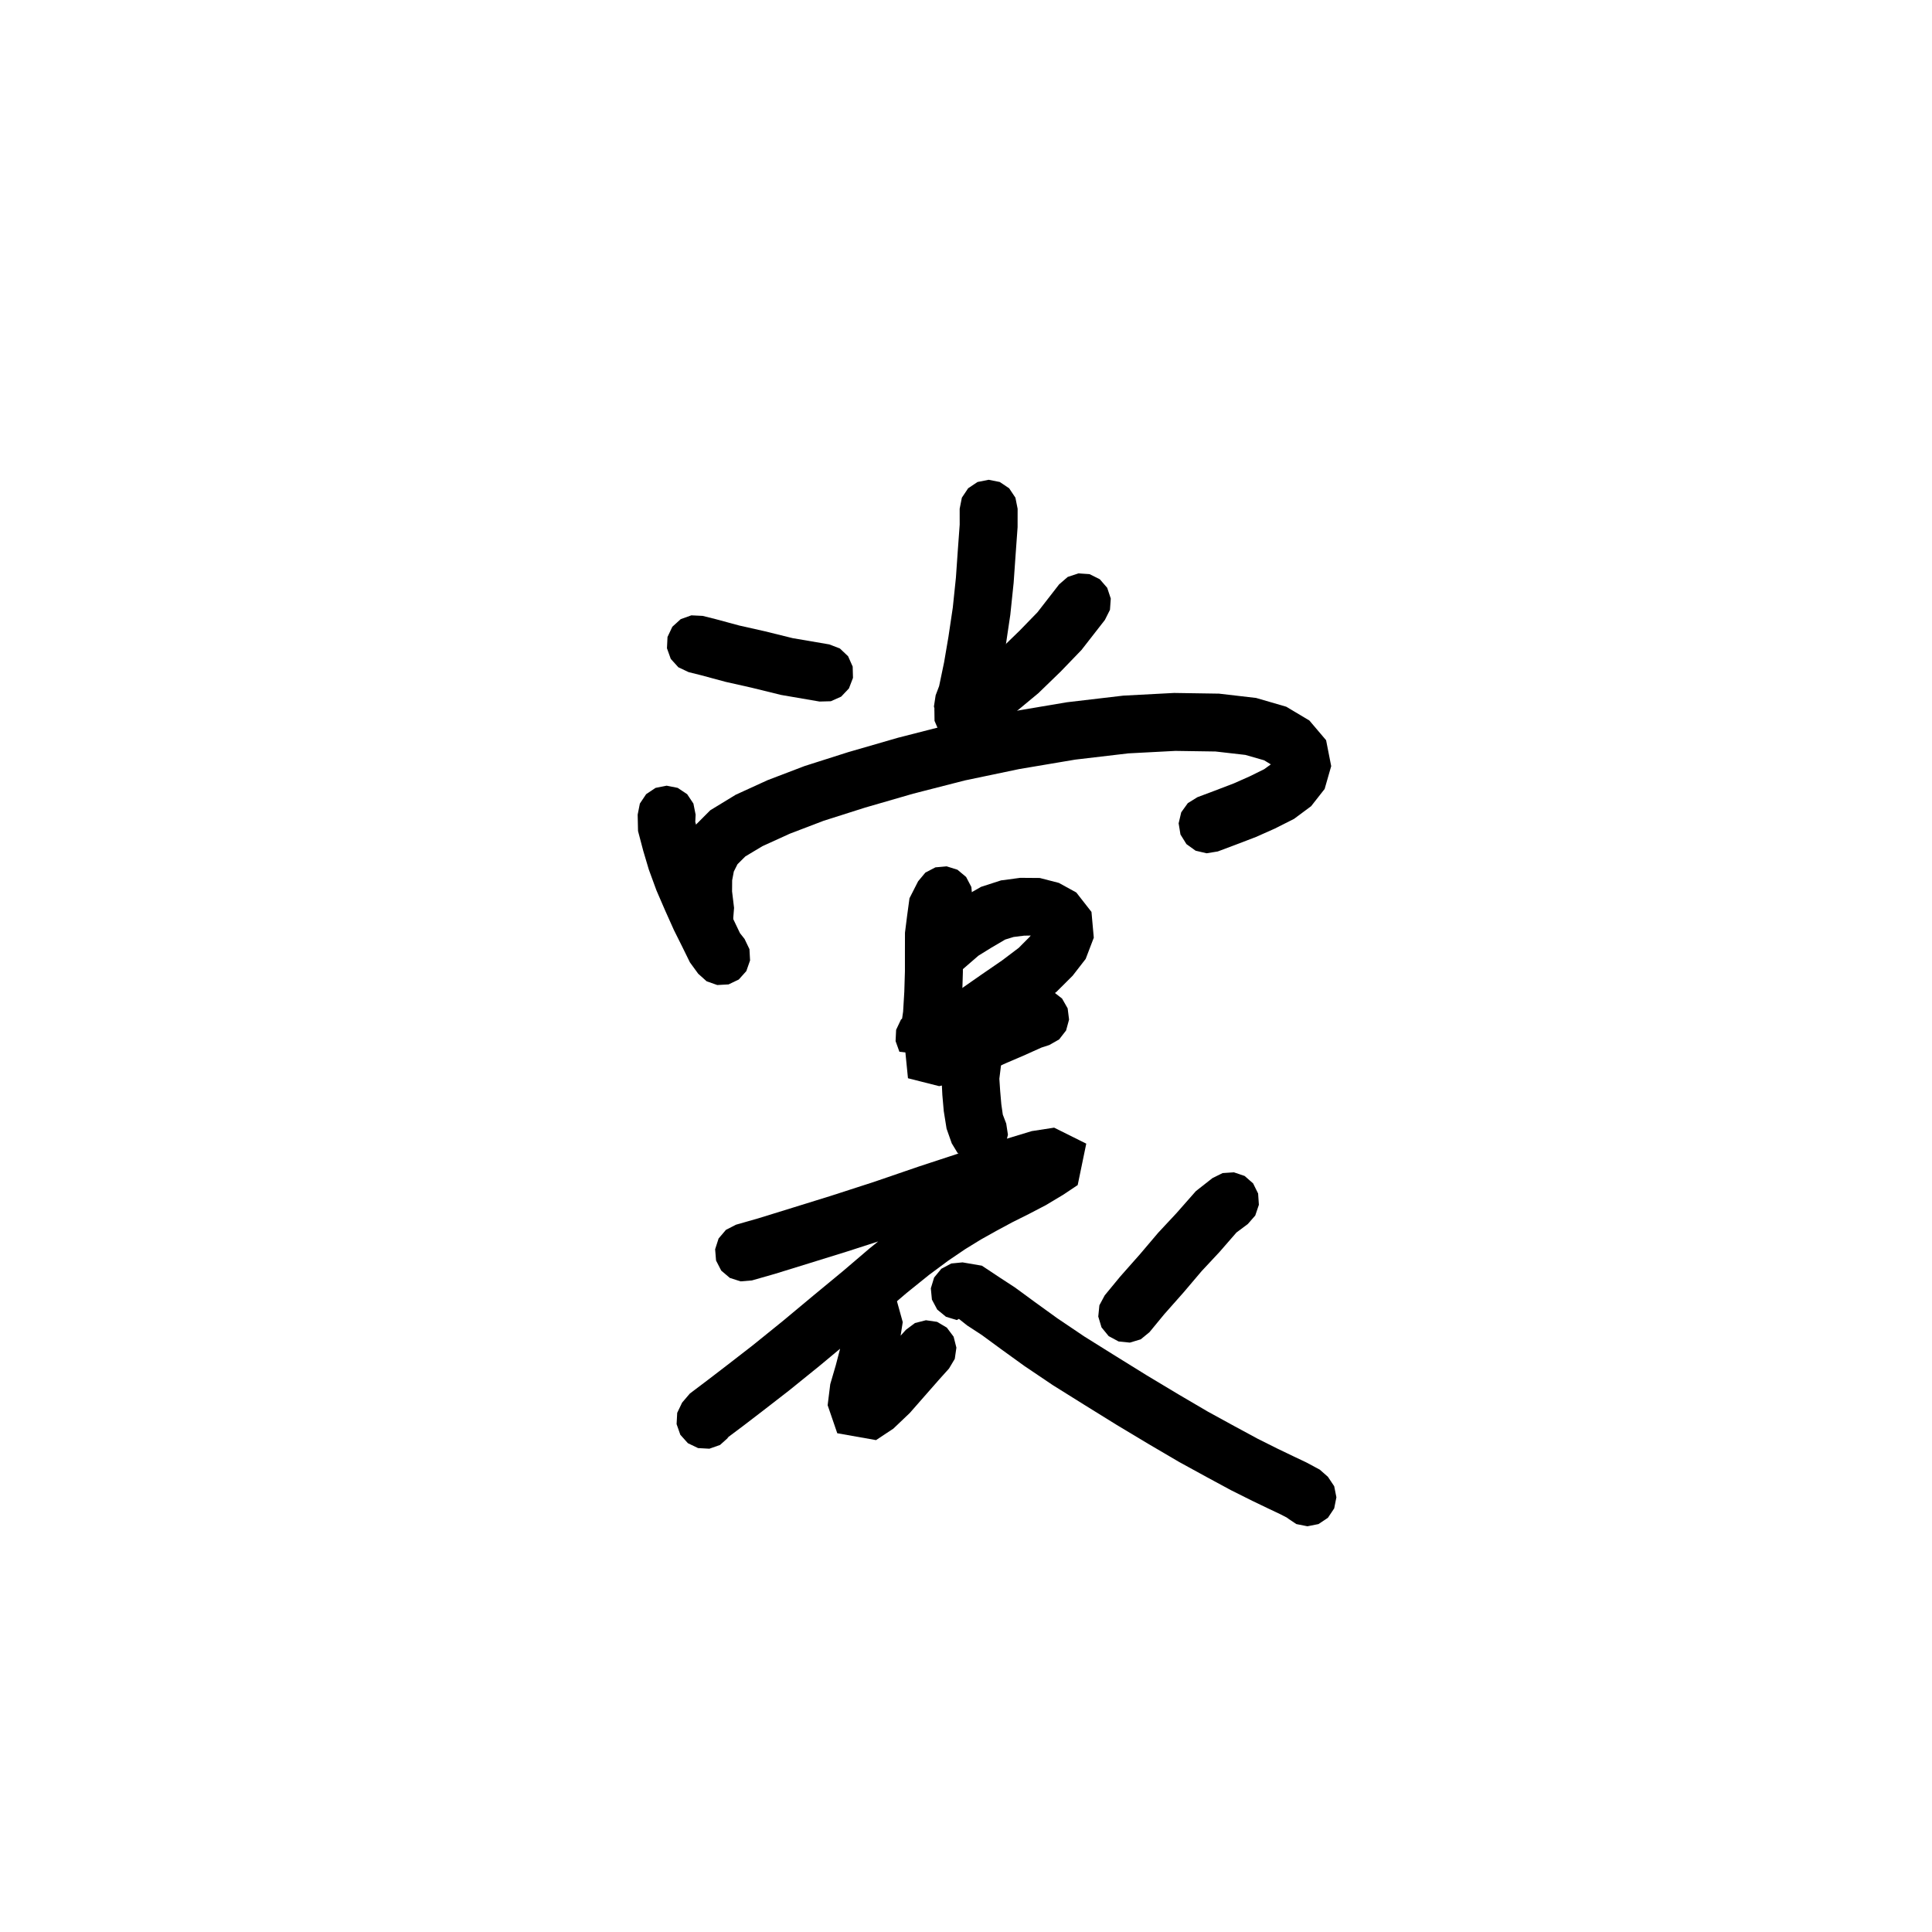
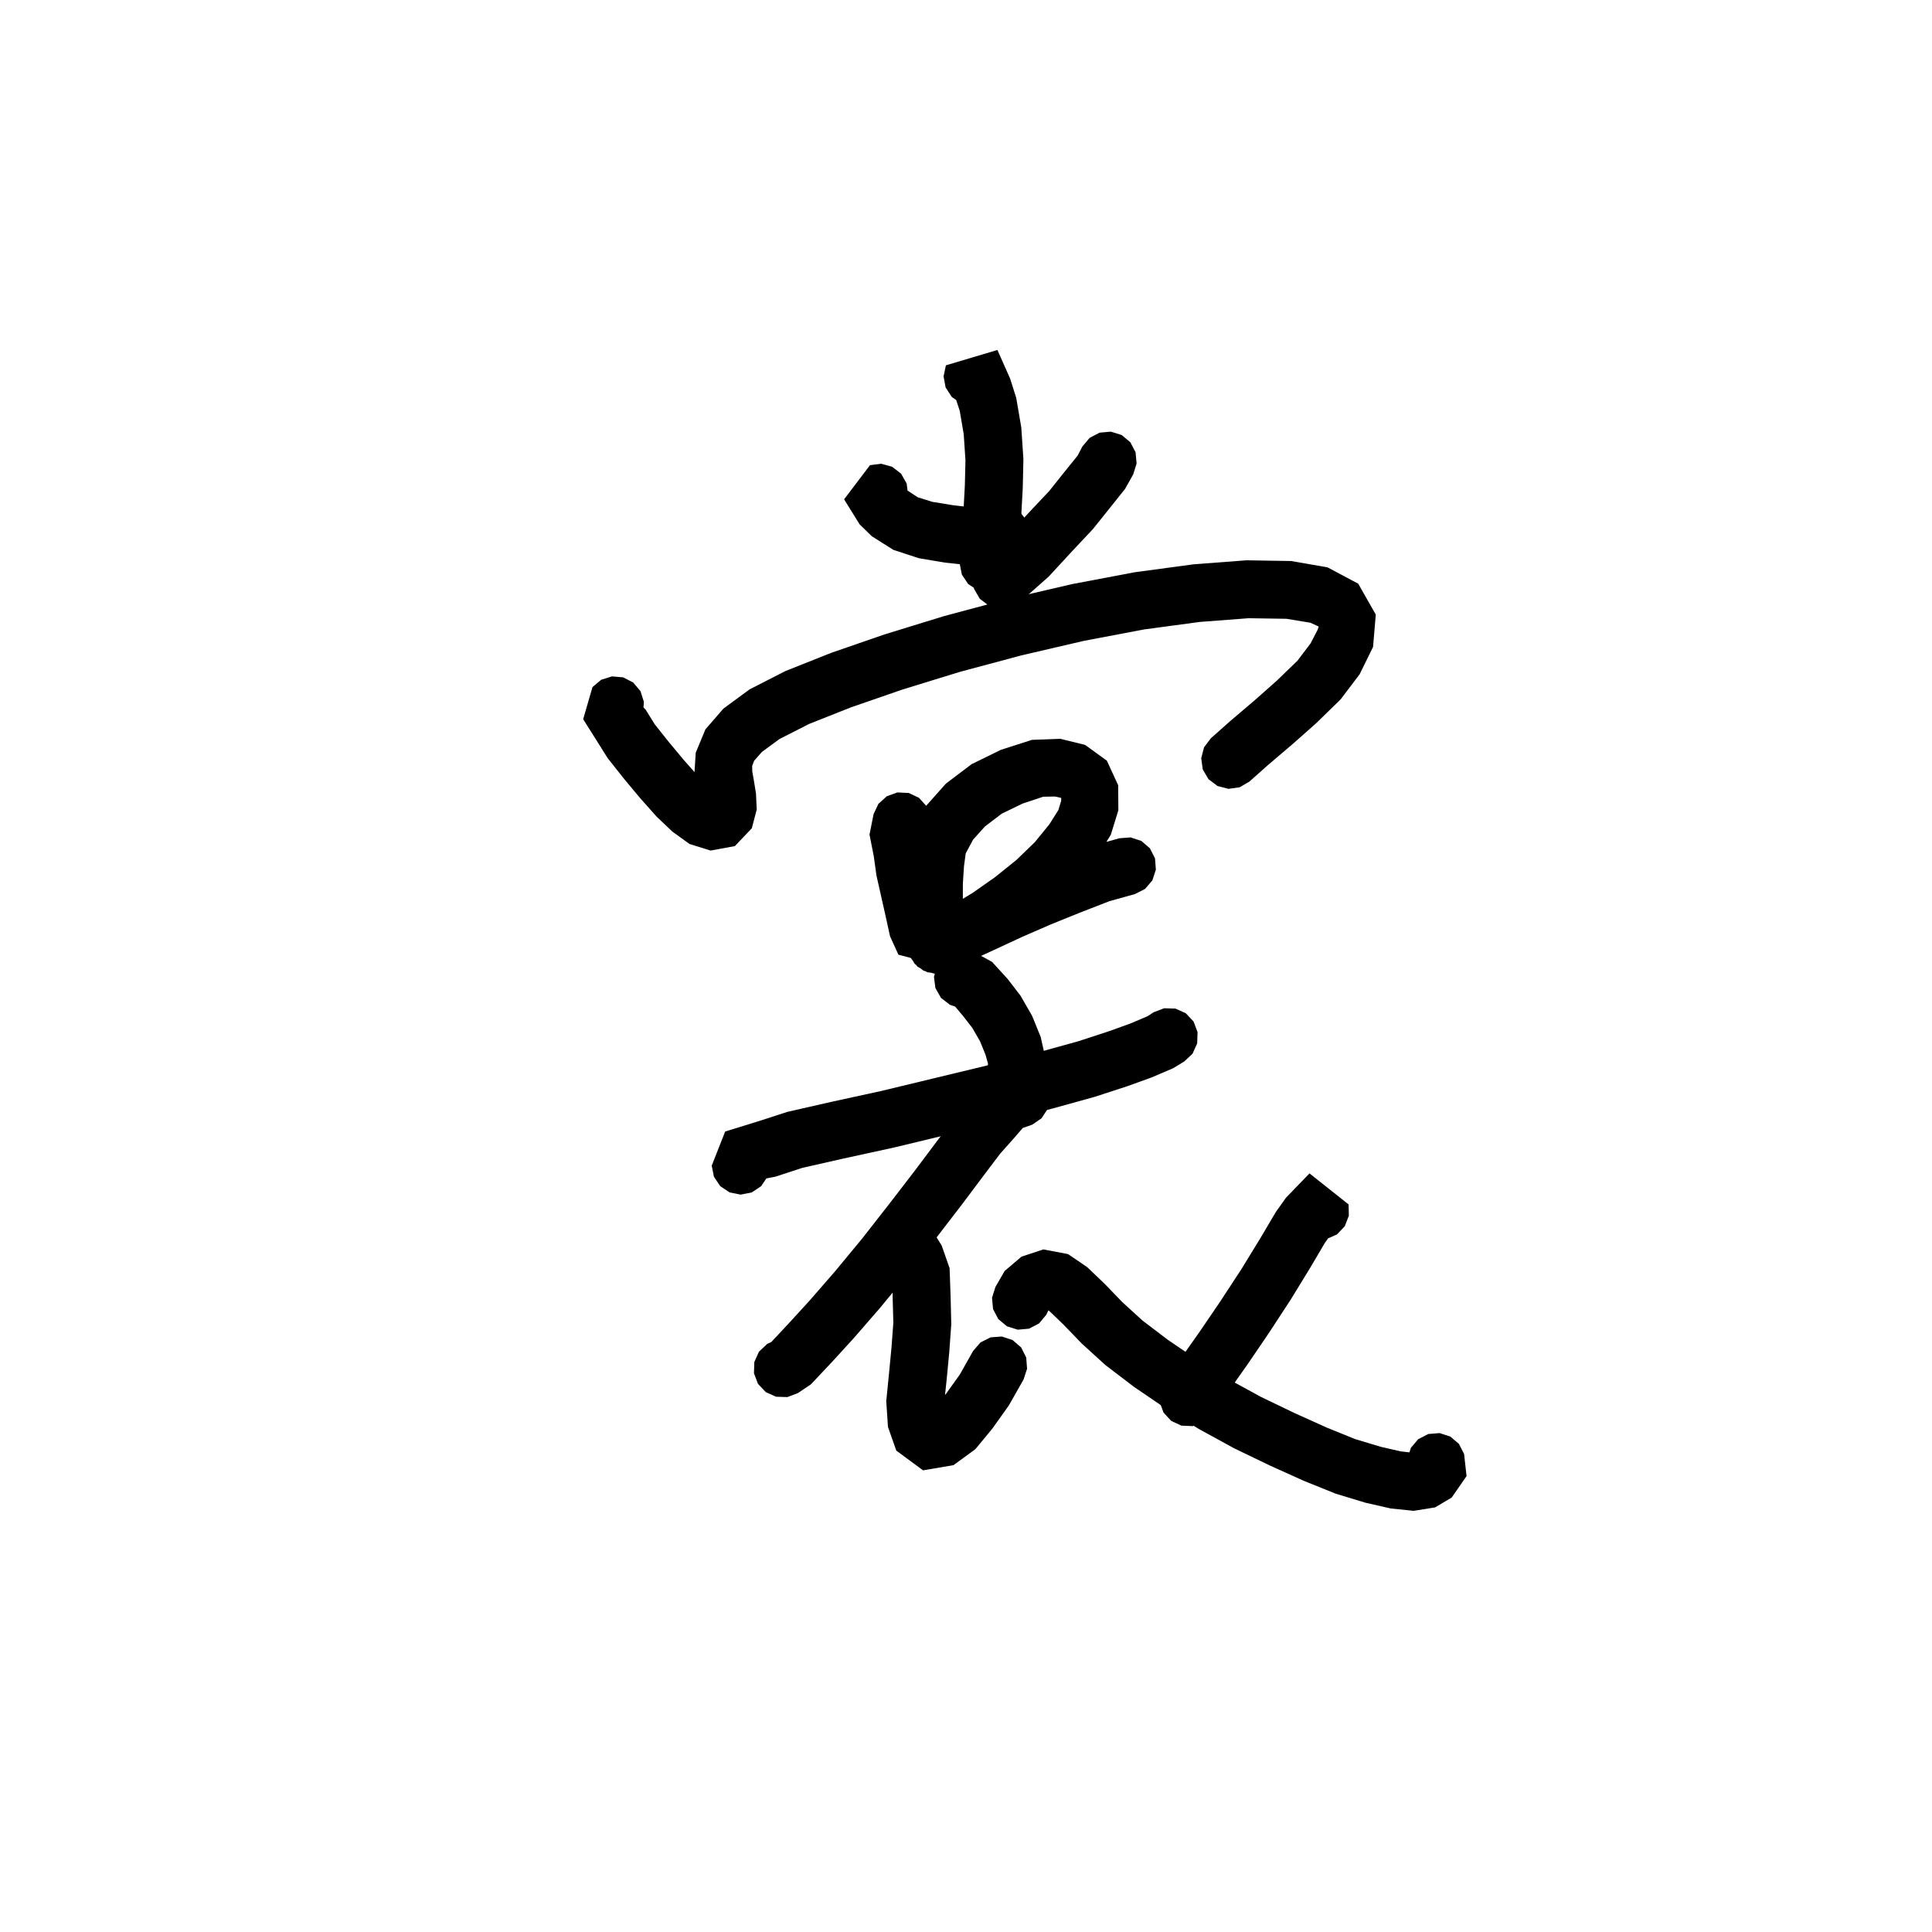
<svg xmlns="http://www.w3.org/2000/svg" viewBox="0 0 300 300" width="300" height="300">
-   <path d="M 149.016 79 L 149.02 81.468 L 148.727 85.481 L 148.433 89.706 L 147.951 94.336 L 147.272 98.893 L 146.595 102.86 L 145.826 106.54 L 145.287 107.962 L 145.02 109.698 L 145.438 111.403 L 146.476 112.819 L 147.978 113.729 L 149.713 113.996 L 151.419 113.578 L 152.834 112.539 L 153.745 111.038 L 154.539 108.793 L 155.436 104.54 L 156.16 100.307 L 156.88 95.464 L 157.398 90.494 L 157.704 86.119 L 158.011 81.865 L 158.016 79 L 157.673 77.278 L 156.698 75.818 L 155.238 74.843 L 153.516 74.5 L 151.794 74.843 L 150.334 75.818 L 149.358 77.278 Z" fill="black" fill-rule="nonzero" />
-   <path d="M 106.924 104.366 L 108.87 104.852 L 112.638 105.869 L 116.681 106.779 L 121.283 107.909 L 127.255 108.935 L 129.01 108.889 L 130.614 108.174 L 131.822 106.9 L 132.451 105.26 L 132.404 103.505 L 131.69 101.901 L 130.415 100.693 L 128.776 100.065 L 123.081 99.091 L 118.75 98.021 L 114.794 97.131 L 111.161 96.148 L 109.107 95.634 L 107.353 95.549 L 105.7 96.141 L 104.4 97.321 L 103.65 98.909 L 103.565 100.662 L 104.157 102.315 L 105.337 103.616 Z" fill="black" fill-rule="nonzero" />
-   <path d="M 164.464 90.737 L 161.096 95.075 L 158.334 97.918 L 155.199 100.961 L 152.49 103.197 L 149.502 105.552 L 146.966 107.292 L 145.741 108.55 L 145.091 110.181 L 145.114 111.936 L 145.807 113.549 L 147.065 114.774 L 148.696 115.425 L 150.452 115.402 L 152.065 114.708 L 154.862 112.782 L 158.141 110.203 L 161.232 107.639 L 164.698 104.282 L 167.935 100.925 L 171.568 96.263 L 172.355 94.693 L 172.481 92.942 L 171.927 91.276 L 170.778 89.948 L 169.209 89.161 L 167.457 89.035 L 165.791 89.588 Z" fill="black" fill-rule="nonzero" />
-   <path d="M 99.016 126.5 L 99.072 129.04 L 99.888 132.133 L 100.747 135.023 L 101.937 138.271 L 103.298 141.415 L 104.646 144.42 L 105.879 146.889 L 107.129 149.434 L 108.416 151.2 L 109.723 152.372 L 111.379 152.955 L 113.132 152.859 L 114.716 152.1 L 115.888 150.793 L 116.47 149.136 L 116.375 147.383 L 115.616 145.8 L 114.903 144.899 L 113.952 142.911 L 112.786 140.58 L 111.534 137.785 L 110.294 134.929 L 109.285 132.177 L 108.544 129.667 L 107.96 127.626 L 108.016 126.5 L 107.673 124.778 L 106.698 123.318 L 105.238 122.343 L 103.516 122 L 101.794 122.343 L 100.334 123.318 L 99.358 124.778 Z" fill="black" fill-rule="nonzero" />
-   <path d="M 113.985 140.974 L 113.675 138.412 L 113.689 136.69 L 113.947 135.331 L 114.516 134.2 L 115.737 132.984 L 118.389 131.394 L 122.643 129.455 L 127.891 127.451 L 134.32 125.407 L 141.797 123.242 L 149.833 121.183 L 158.25 119.422 L 166.956 117.954 L 175.205 116.983 L 182.511 116.599 L 188.749 116.692 L 193.38 117.222 L 196.299 118.06 L 197.716 118.923 L 197.915 119.061 L 197.723 118.436 L 197.742 118.289 L 197.441 118.614 L 196.3 119.441 L 194.096 120.53 L 191.603 121.638 L 188.586 122.793 L 185.936 123.787 L 184.443 124.712 L 183.419 126.138 L 183.018 127.847 L 183.302 129.58 L 184.228 131.072 L 185.654 132.097 L 187.363 132.497 L 189.096 132.213 L 191.778 131.207 L 195.028 129.962 L 197.935 128.67 L 200.931 127.159 L 203.59 125.186 L 205.69 122.511 L 206.708 118.964 L 205.916 114.939 L 203.316 111.877 L 199.732 109.74 L 195.051 108.378 L 189.282 107.708 L 182.321 107.601 L 174.426 108.017 L 165.676 109.046 L 156.582 110.578 L 147.798 112.417 L 139.434 114.558 L 131.711 116.793 L 124.94 118.949 L 119.188 121.145 L 114.243 123.406 L 110.294 125.816 L 107.316 128.8 L 105.484 132.269 L 104.742 135.71 L 104.689 138.921 L 105.046 142.026 L 105.588 143.696 L 106.727 145.032 L 108.291 145.83 L 110.041 145.969 L 111.712 145.428 L 113.048 144.288 L 113.846 142.725 Z" fill="black" fill-rule="nonzero" />
-   <path d="M 142.565 136.845 L 141.225 139.478 L 140.846 142.276 L 140.524 144.83 L 140.516 147.8 L 140.516 150.83 L 140.42 153.996 L 140.235 157.085 L 139.973 158.882 L 140.23 159.4 L 147.374 158.685 L 146.195 157.384 L 144.607 156.634 L 142.853 156.549 L 141.2 157.141 L 139.9 158.321 L 139.15 159.909 L 139.065 161.662 L 139.657 163.315 L 147.801 164.267 L 148.858 160.318 L 149.196 157.915 L 149.411 154.404 L 149.515 150.97 L 149.516 147.8 L 149.508 145.37 L 149.785 143.324 L 149.807 142.188 L 150.466 141.155 L 150.99 139.479 L 150.833 137.73 L 150.018 136.175 L 148.67 135.049 L 146.995 134.526 L 145.246 134.683 L 143.69 135.497 Z" fill="black" fill-rule="nonzero" />
-   <path d="M 148.457 151.406 L 151.929 148.398 L 153.938 147.154 L 156.091 145.891 L 157.392 145.493 L 159.015 145.29 L 160.371 145.267 L 161.209 145.503 L 161.505 145.614 L 161.148 144.998 L 160.988 143.995 L 160.848 144.3 L 159.871 145.49 L 158.181 147.188 L 155.583 149.15 L 152.454 151.3 L 149.116 153.627 L 145.923 155.922 L 142.766 158.117 L 140.325 160.774 L 140.989 167.43 L 145.835 168.657 L 148.881 167.918 L 152.644 166.695 L 156.137 165.115 L 158.923 163.921 L 161.719 162.665 L 162.939 162.269 L 164.464 161.4 L 165.541 160.012 L 166.004 158.319 L 165.785 156.577 L 164.915 155.052 L 163.528 153.975 L 161.835 153.511 L 160.093 153.731 L 158.312 154.335 L 155.308 155.679 L 152.494 156.885 L 149.388 158.305 L 146.35 159.282 L 144.597 159.743 L 147.043 160.77 L 147.906 165.626 L 148.465 165.083 L 151.108 163.278 L 154.315 160.973 L 157.577 158.7 L 160.848 156.45 L 164.05 154.012 L 166.56 151.51 L 168.584 148.9 L 169.843 145.605 L 169.483 141.602 L 167.127 138.586 L 164.423 137.097 L 161.46 136.333 L 158.416 136.31 L 155.439 136.707 L 152.341 137.709 L 149.293 139.446 L 146.436 141.269 L 142.574 144.594 L 141.495 145.979 L 141.028 147.672 L 141.244 149.414 L 142.11 150.941 L 143.495 152.021 L 145.187 152.488 L 146.93 152.272 Z" fill="black" fill-rule="nonzero" />
-   <path d="M 146.546 163.974 L 146.186 167.16 L 146.327 170.021 L 146.547 172.534 L 146.983 175.258 L 147.787 177.538 L 148.697 179.039 L 150.113 180.078 L 151.818 180.496 L 153.553 180.229 L 155.055 179.319 L 156.093 177.903 L 156.511 176.198 L 156.245 174.462 L 155.715 173.075 L 155.484 171.466 L 155.304 169.379 L 155.179 167.506 L 155.485 165.026 L 155.346 163.275 L 154.548 161.712 L 153.212 160.572 L 151.541 160.031 L 149.791 160.17 L 148.227 160.968 L 147.088 162.304 Z" fill="black" fill-rule="nonzero" />
-   <path d="M 116.752 198.827 L 120.309 197.81 L 125.847 196.099 L 131.677 194.289 L 138.539 192.069 L 145.548 189.666 L 152.177 187.489 L 158.027 185.705 L 162.421 184.362 L 163.944 184.098 L 160.957 182.215 L 161.487 177.183 L 160.347 177.874 L 158.017 179.274 L 155.672 180.491 L 153.042 181.806 L 150.35 183.255 L 147.734 184.721 L 144.968 186.424 L 142.006 188.434 L 138.757 190.845 L 135.039 193.839 L 130.923 197.353 L 126.342 201.137 L 121.56 205.122 L 116.919 208.874 L 112.967 211.937 L 109.992 214.218 L 107.114 216.394 L 105.916 217.8 L 105.156 219.383 L 105.061 221.136 L 105.643 222.793 L 106.816 224.1 L 108.399 224.859 L 110.152 224.955 L 111.808 224.372 L 113.116 223.2 L 112.918 223.273 L 115.439 221.382 L 118.464 219.063 L 122.512 215.926 L 127.271 212.078 L 132.089 208.063 L 136.708 204.247 L 140.792 200.761 L 144.275 197.955 L 147.225 195.766 L 149.863 193.976 L 152.297 192.479 L 154.681 191.145 L 157.189 189.794 L 159.759 188.509 L 162.414 187.126 L 165.084 185.526 L 167.344 184.017 L 168.674 177.585 L 163.687 175.102 L 160.21 175.638 L 155.404 177.095 L 149.454 178.911 L 142.683 181.134 L 135.693 183.531 L 128.954 185.711 L 123.184 187.501 L 117.723 189.19 L 114.279 190.173 L 112.718 190.976 L 111.582 192.315 L 111.045 193.986 L 111.189 195.736 L 111.991 197.298 L 113.33 198.434 L 115.002 198.971 Z" fill="black" fill-rule="nonzero" />
-   <path d="M 130.747 204.923 L 131.187 205.704 L 130.782 207.131 L 130.41 209.586 L 129.78 211.996 L 128.921 214.933 L 128.516 218.2 L 130.009 222.552 L 136.028 223.619 L 138.714 221.842 L 141.269 219.409 L 143.5 216.866 L 145.883 214.152 L 147.36 212.51 L 148.258 211.001 L 148.509 209.263 L 148.077 207.562 L 147.026 206.155 L 145.517 205.258 L 143.779 205.006 L 142.077 205.439 L 140.671 206.49 L 139.148 208.182 L 136.732 210.934 L 134.762 213.191 L 132.917 214.958 L 132.403 215.381 L 136.622 216.448 L 137.516 218.2 L 137.711 216.867 L 138.451 214.404 L 139.222 211.414 L 139.65 208.669 L 140.178 205.296 L 139.285 202.077 L 138.415 200.552 L 137.028 199.475 L 135.335 199.011 L 133.593 199.231 L 132.067 200.1 L 130.991 201.488 L 130.527 203.181 Z" fill="black" fill-rule="nonzero" />
-   <path d="M 148.568 204.978 L 148.896 204.797 L 150.193 205.826 L 152.44 207.29 L 155.369 209.439 L 159.044 212.093 L 163.468 215.076 L 168.338 218.12 L 173.372 221.242 L 178.418 224.269 L 183.093 227.013 L 187.364 229.352 L 191.134 231.39 L 194.432 233.039 L 196.977 234.261 L 198.803 235.125 L 200.1 235.796 L 199.834 235.682 L 201.294 236.657 L 203.016 237 L 204.738 236.657 L 206.198 235.682 L 207.173 234.222 L 207.516 232.5 L 207.173 230.778 L 206.198 229.318 L 204.932 228.204 L 202.828 227.075 L 200.854 226.139 L 198.4 224.961 L 195.297 223.41 L 191.667 221.448 L 187.539 219.187 L 183.013 216.531 L 178.059 213.558 L 173.094 210.48 L 168.364 207.524 L 164.187 204.707 L 160.662 202.161 L 157.592 199.91 L 155.238 198.374 L 152.468 196.536 L 149.463 196.022 L 147.716 196.192 L 146.166 197.017 L 145.05 198.373 L 144.538 200.052 L 144.707 201.8 L 145.533 203.35 L 146.888 204.465 Z" fill="black" fill-rule="nonzero" />
-   <path d="M 188.272 182.933 L 185.699 184.953 L 182.677 188.383 L 179.852 191.41 L 177.016 194.752 L 173.932 198.238 L 171.542 201.139 L 170.712 202.686 L 170.537 204.433 L 171.043 206.115 L 172.155 207.474 L 173.702 208.304 L 175.449 208.479 L 177.13 207.972 L 178.489 206.861 L 180.766 204.095 L 183.816 200.648 L 186.579 197.39 L 189.354 194.417 L 191.999 191.381 L 193.759 190.067 L 194.915 188.745 L 195.478 187.082 L 195.361 185.33 L 194.582 183.756 L 193.261 182.6 L 191.598 182.038 L 189.846 182.155 Z" fill="black" fill-rule="nonzero" />
+   <path d="M 155.152 60.273 L 148.152 60.323 L 148.365 61.777 L 149.028 63.797 L 149.646 67.42 L 149.917 71.503 L 149.819 75.429 L 149.627 78.975 L 149.334 82.093 L 149.127 84.477 L 149.019 86.5 L 149.016 87.5 L 149.358 89.222 L 150.334 90.682 L 151.794 91.657 L 153.516 92 L 155.238 91.657 L 156.698 90.682 L 157.673 89.222 L 158.016 87.5 L 158.013 86.833 L 158.104 85.123 L 158.297 82.907 L 158.604 79.625 L 158.812 75.771 L 158.914 71.297 L 158.586 66.38 L 157.804 61.803 L 156.866 58.823 L 154.879 54.344 L 146.879 56.727 L 146.516 58.445 L 146.837 60.171 L 147.795 61.643 L 149.243 62.636 L 150.961 63 L 152.687 62.678 L 154.159 61.721 Z" fill="black" fill-rule="nonzero" />
+   <path d="M 135.093 72.231 L 131.071 77.535 L 133.482 81.423 L 135.386 83.277 L 138.721 85.382 L 142.67 86.677 L 146.699 87.358 L 151.127 87.833 L 155.861 87.487 L 157.551 87.013 L 158.932 85.929 L 159.793 84.398 L 160.002 82.655 L 159.529 80.964 L 158.444 79.583 L 156.914 78.723 L 155.17 78.513 L 151.237 78.834 L 147.933 78.442 L 144.761 77.923 L 142.511 77.218 L 140.846 76.123 L 140.149 75.377 L 139.961 76.132 L 137.939 80.769 L 139.464 79.9 L 140.541 78.512 L 141.004 76.819 L 140.785 75.077 L 139.915 73.552 L 138.528 72.475 L 136.835 72.011 Z" fill="black" fill-rule="nonzero" />
+   <path d="M 168.065 69.345 L 167.333 70.748 L 165.204 73.386 L 162.929 76.237 L 159.82 79.536 L 156.543 83.109 L 152.543 86.622 L 151.476 88.017 L 151.025 89.713 L 151.257 91.454 L 152.137 92.973 L 153.532 94.039 L 155.229 94.491 L 156.969 94.259 L 158.488 93.378 L 162.822 89.557 L 166.411 85.664 L 169.702 82.163 L 172.228 79.014 L 174.698 75.919 L 175.966 73.655 L 176.49 71.979 L 176.333 70.23 L 175.518 68.675 L 174.17 67.549 L 172.495 67.026 L 170.746 67.183 L 169.19 67.997 Z" fill="black" fill-rule="nonzero" />
+   <path d="M 92.002 106.689 L 90.554 111.676 L 92.767 115.19 L 94.358 117.722 L 96.825 120.84 L 99.403 123.933 L 101.965 126.812 L 104.401 129.129 L 107.069 131.055 L 110.336 132.074 L 114.111 131.382 L 116.741 128.612 L 117.505 125.71 L 117.387 123.189 L 117.058 121.18 L 116.81 119.775 L 116.799 118.919 L 117.098 118.138 L 118.305 116.763 L 121.031 114.759 L 125.646 112.411 L 132.174 109.822 L 140.109 107.079 L 149.058 104.325 L 158.607 101.766 L 168.346 99.503 L 177.64 97.741 L 186.295 96.574 L 193.873 95.997 L 199.752 96.085 L 203.492 96.701 L 204.931 97.368 L 204.8 97.166 L 204.626 97.741 L 203.51 99.899 L 201.463 102.598 L 198.254 105.702 L 194.867 108.701 L 191.067 111.934 L 188.026 114.637 L 186.966 116.037 L 186.523 117.736 L 186.764 119.475 L 187.652 120.99 L 189.052 122.049 L 190.751 122.492 L 192.491 122.251 L 194.005 121.363 L 196.965 118.732 L 200.765 115.499 L 204.378 112.298 L 208.168 108.602 L 211.122 104.701 L 213.206 100.459 L 213.632 95.434 L 210.901 90.632 L 206.139 88.099 L 200.479 87.115 L 193.558 87.003 L 185.336 87.626 L 176.191 88.859 L 166.485 90.697 L 156.424 93.034 L 146.573 95.675 L 137.322 98.521 L 129.057 101.378 L 121.985 104.189 L 116.4 107.041 L 112.326 110.037 L 109.533 113.262 L 108.033 116.881 L 107.821 120.225 L 108.174 122.62 L 108.445 124.211 L 108.526 125.09 L 108.691 124.588 L 109.92 123.418 L 111.295 123.126 L 111.363 123.145 L 110.23 122.271 L 108.466 120.588 L 106.228 118.067 L 103.806 115.16 L 101.673 112.478 L 100.264 110.21 L 99.144 108.991 L 99.03 112.311 L 99.838 110.752 L 99.988 109.003 L 99.457 107.329 L 98.327 105.986 L 96.768 105.178 L 95.019 105.028 L 93.345 105.558 Z" fill="black" fill-rule="nonzero" />
+   <path d="M 135.65 126.409 L 135.017 129.596 L 135.686 132.991 L 136.089 135.911 L 136.826 139.191 L 137.521 142.268 L 138.2 145.375 L 139.502 148.241 L 145.97 149.951 L 148.613 146.434 L 149.172 143.724 L 149.51 140.325 L 149.513 137.247 L 149.686 134.513 L 149.957 132.505 L 151.102 130.381 L 152.951 128.322 L 155.562 126.34 L 158.805 124.771 L 161.986 123.715 L 163.815 123.682 L 164.943 123.936 L 164.959 123.881 L 164.799 123.662 L 164.774 124.375 L 164.347 125.777 L 162.966 127.967 L 160.705 130.752 L 157.838 133.526 L 154.508 136.206 L 151.044 138.639 L 148.025 140.469 L 145.439 141.757 L 143.869 142.496 L 143.993 142.431 L 142.467 143.3 L 141.391 144.688 L 140.927 146.381 L 141.147 148.123 L 142.016 149.648 L 143.403 150.725 L 145.097 151.189 L 146.839 150.969 L 147.562 150.704 L 149.392 149.843 L 152.406 148.331 L 155.987 146.161 L 159.923 143.394 L 163.793 140.274 L 167.326 136.848 L 170.265 133.233 L 172.484 129.623 L 173.657 125.825 L 173.632 121.938 L 171.873 118.119 L 168.488 115.664 L 164.616 114.718 L 160.245 114.885 L 155.426 116.429 L 150.869 118.66 L 146.88 121.678 L 143.729 125.219 L 141.475 129.495 L 140.745 133.487 L 140.518 136.953 L 140.521 139.875 L 140.259 142.476 L 140.018 143.766 L 141.661 142.049 L 146.93 143.159 L 146.831 142.825 L 146.31 140.332 L 145.605 137.209 L 144.942 134.289 L 144.546 131.409 L 144.015 129.404 L 144.381 128.591 L 144.467 126.838 L 143.874 125.185 L 142.695 123.884 L 141.107 123.134 L 139.353 123.049 L 137.7 123.641 L 136.4 124.821 Z M 147.428 150.725 L 148.332 150.272 L 150.693 149.19 L 154.405 147.484 L 158.66 145.505 L 163.156 143.55 L 167.772 141.684 L 172.286 139.931 L 176.229 138.833 L 177.795 138.039 L 178.938 136.706 L 179.483 135.037 L 179.349 133.287 L 178.555 131.721 L 177.222 130.578 L 175.553 130.032 L 173.802 130.167 L 169.412 131.402 L 164.46 133.316 L 159.675 135.25 L 154.971 137.295 L 150.627 139.316 L 146.938 141.01 L 144.5 142.128 L 143.403 142.675 L 142.016 143.752 L 141.147 145.277 L 140.927 147.019 L 141.391 148.712 L 142.467 150.1 L 143.993 150.969 L 145.735 151.189 Z" fill="black" fill-rule="nonzero" />
+   <path d="M 147.503 156.025 L 148.311 156.298 L 149.55 157.77 L 150.971 159.596 L 152.176 161.682 L 153.038 163.798 L 153.424 165.181 L 153.181 166.438 L 153.468 166.626 L 152.109 167.565 L 151.016 168.939 L 150.531 170.626 L 150.73 172.371 L 151.58 173.907 L 152.954 175 L 154.642 175.484 L 156.386 175.286 L 157.922 174.435 L 160.896 171.708 L 162.051 167.962 L 162.407 164.619 L 161.593 161.002 L 160.256 157.718 L 158.46 154.604 L 156.481 152.03 L 154.053 149.368 L 151.528 147.975 L 149.835 147.511 L 148.093 147.731 L 146.567 148.6 L 145.491 149.988 L 145.027 151.681 L 145.247 153.423 L 146.116 154.948 Z" fill="black" fill-rule="nonzero" />
+   <path d="M 119.516 181 L 117.426 183.3 L 120.399 182.713 L 124.573 181.349 L 130.992 179.893 L 138.824 178.186 L 147.17 176.175 L 155.501 174.167 L 163.371 172.149 L 170.002 170.312 L 175.069 168.659 L 178.854 167.291 L 182.157 165.877 L 183.901 164.816 L 185.179 163.613 L 185.9 162.012 L 185.954 160.257 L 185.332 158.615 L 184.128 157.336 L 182.527 156.615 L 180.772 156.562 L 179.131 157.184 L 178.208 157.79 L 175.577 158.909 L 172.163 160.141 L 167.429 161.688 L 161.06 163.451 L 153.331 165.433 L 145.061 167.425 L 136.808 169.414 L 129.039 171.107 L 122.259 172.651 L 117.832 174.087 L 112.606 175.7 L 110.516 181 L 110.858 182.722 L 111.834 184.182 L 113.294 185.157 L 115.016 185.5 L 116.738 185.157 L 118.198 184.182 L 119.173 182.722 Z" fill="black" fill-rule="nonzero" />
+   <path d="M 156.743 166.364 L 153.551 167.85 L 150.887 170.572 L 148.323 173.462 L 145.421 177.293 L 142.134 181.676 L 138.16 186.842 L 133.908 192.281 L 129.682 197.392 L 125.752 201.91 L 122.614 205.342 L 119.781 208.374 L 119.131 208.684 L 117.852 209.887 L 117.131 211.488 L 117.077 213.243 L 117.7 214.885 L 118.903 216.164 L 120.504 216.885 L 122.259 216.938 L 123.901 216.316 L 125.917 214.959 L 129.217 211.458 L 132.479 207.89 L 136.55 203.208 L 140.923 197.919 L 145.271 192.358 L 149.298 187.124 L 152.61 182.707 L 155.308 179.138 L 157.544 176.628 L 158.814 175.15 L 160.288 174.636 L 161.736 173.643 L 162.694 172.171 L 163.015 170.445 L 162.652 168.727 L 161.659 167.279 L 160.187 166.322 L 158.461 166 Z" fill="black" fill-rule="nonzero" />
+   <path d="M 137.802 196.58 L 138.577 198.406 L 138.617 201.715 L 138.717 205.388 L 138.432 209.222 L 138.037 213.358 L 137.617 217.571 L 137.882 221.567 L 139.179 225.252 L 143.333 228.313 L 148.067 227.505 L 151.462 225.018 L 154.099 221.822 L 156.65 218.242 L 158.933 214.214 L 159.482 212.547 L 159.351 210.796 L 158.561 209.228 L 157.23 208.082 L 155.562 207.533 L 153.811 207.664 L 152.244 208.455 L 151.098 209.786 L 149.048 213.424 L 146.933 216.378 L 145.17 218.582 L 143.964 219.495 L 145.098 219.487 L 146.852 220.548 L 146.75 220.033 L 146.614 217.829 L 146.994 214.242 L 147.4 209.978 L 147.714 205.612 L 147.614 201.485 L 147.454 196.927 L 146.229 193.42 L 145.304 191.928 L 143.878 190.903 L 142.168 190.503 L 140.436 190.787 L 138.943 191.712 L 137.919 193.138 L 137.518 194.847 Z" fill="black" fill-rule="nonzero" />
+   <path d="M 162.466 204.155 L 163.03 202.978 L 163.217 202.867 L 162.615 202.99 L 161.994 202.869 L 163.019 203.644 L 165.134 205.682 L 167.986 208.634 L 171.644 211.964 L 176.088 215.353 L 180.965 218.674 L 186.151 221.888 L 191.658 224.902 L 197.213 227.578 L 202.443 229.936 L 207.408 231.94 L 212.046 233.345 L 215.942 234.233 L 219.516 234.6 L 222.839 234.069 L 225.42 232.537 L 227.727 229.209 L 227.342 225.764 L 226.54 224.202 L 225.201 223.066 L 223.529 222.529 L 221.779 222.673 L 220.218 223.476 L 219.082 224.815 L 218.545 226.486 L 218.689 228.236 L 218.971 227.124 L 219.612 225.663 L 219.993 225.531 L 219.516 225.6 L 217.49 225.367 L 214.386 224.655 L 210.423 223.46 L 205.988 221.664 L 201.019 219.422 L 195.773 216.898 L 190.681 214.112 L 185.867 211.126 L 181.343 208.047 L 177.387 205.036 L 174.245 202.166 L 171.498 199.318 L 168.812 196.756 L 165.837 194.731 L 162.016 194.01 L 158.614 195.133 L 156.002 197.356 L 154.565 199.845 L 154.041 201.521 L 154.198 203.27 L 155.013 204.825 L 156.361 205.951 L 158.037 206.474 L 159.785 206.317 L 161.341 205.503 Z" fill="black" fill-rule="nonzero" />
+   <path d="M 209.408 187.024 L 203.34 182.205 L 199.685 185.983 L 198.114 188.192 L 195.761 192.178 L 192.815 196.991 L 189.471 202.104 L 186.318 206.735 L 182.687 211.884 L 180.887 214.339 L 180.145 215.93 L 180.068 217.684 L 180.668 219.334 L 181.854 220.629 L 183.446 221.371 L 185.2 221.448 L 186.85 220.847 L 188.144 219.661 L 190.011 217.116 L 193.713 211.865 L 196.96 207.096 L 200.417 201.809 L 203.47 196.822 L 205.717 193.008 L 207.146 191.017 L 206.025 190.795 L 200.623 188.976 L 201.331 190.583 L 202.6 191.796 L 204.236 192.432 L 205.992 192.393 L 207.599 191.685 L 208.812 190.416 L 209.448 188.779 Z" fill="black" fill-rule="nonzero" />
</svg>
